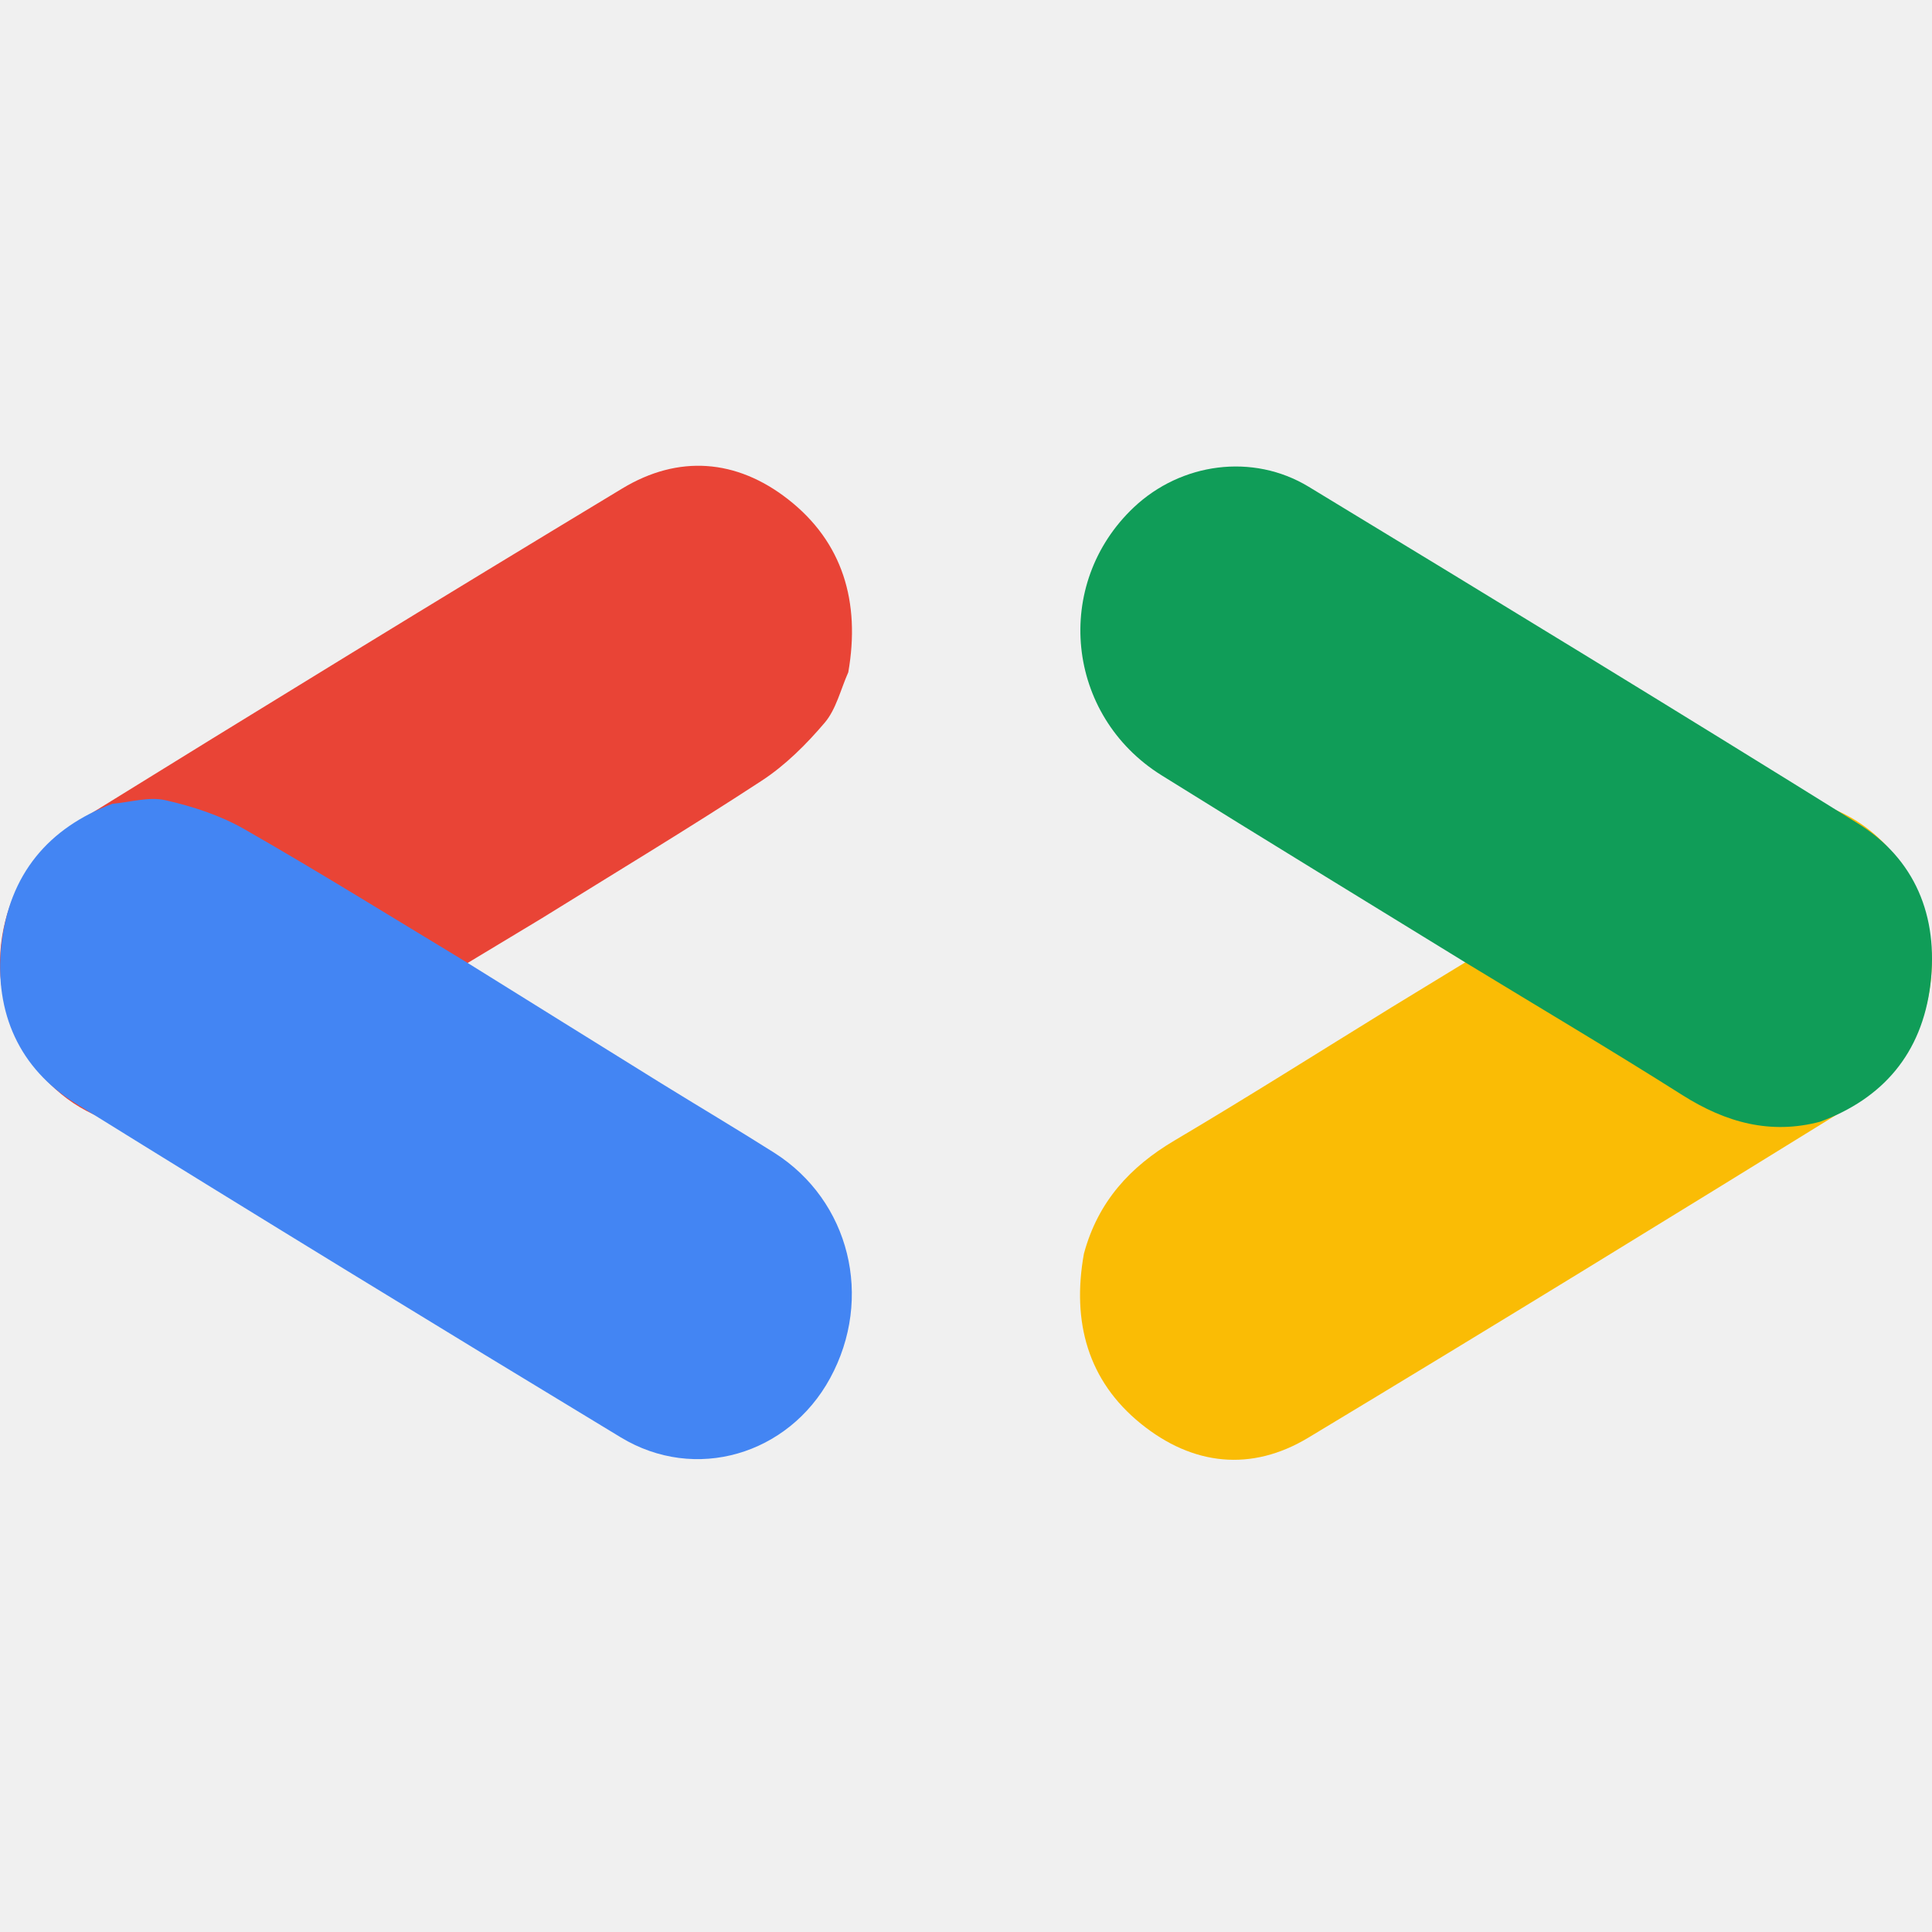
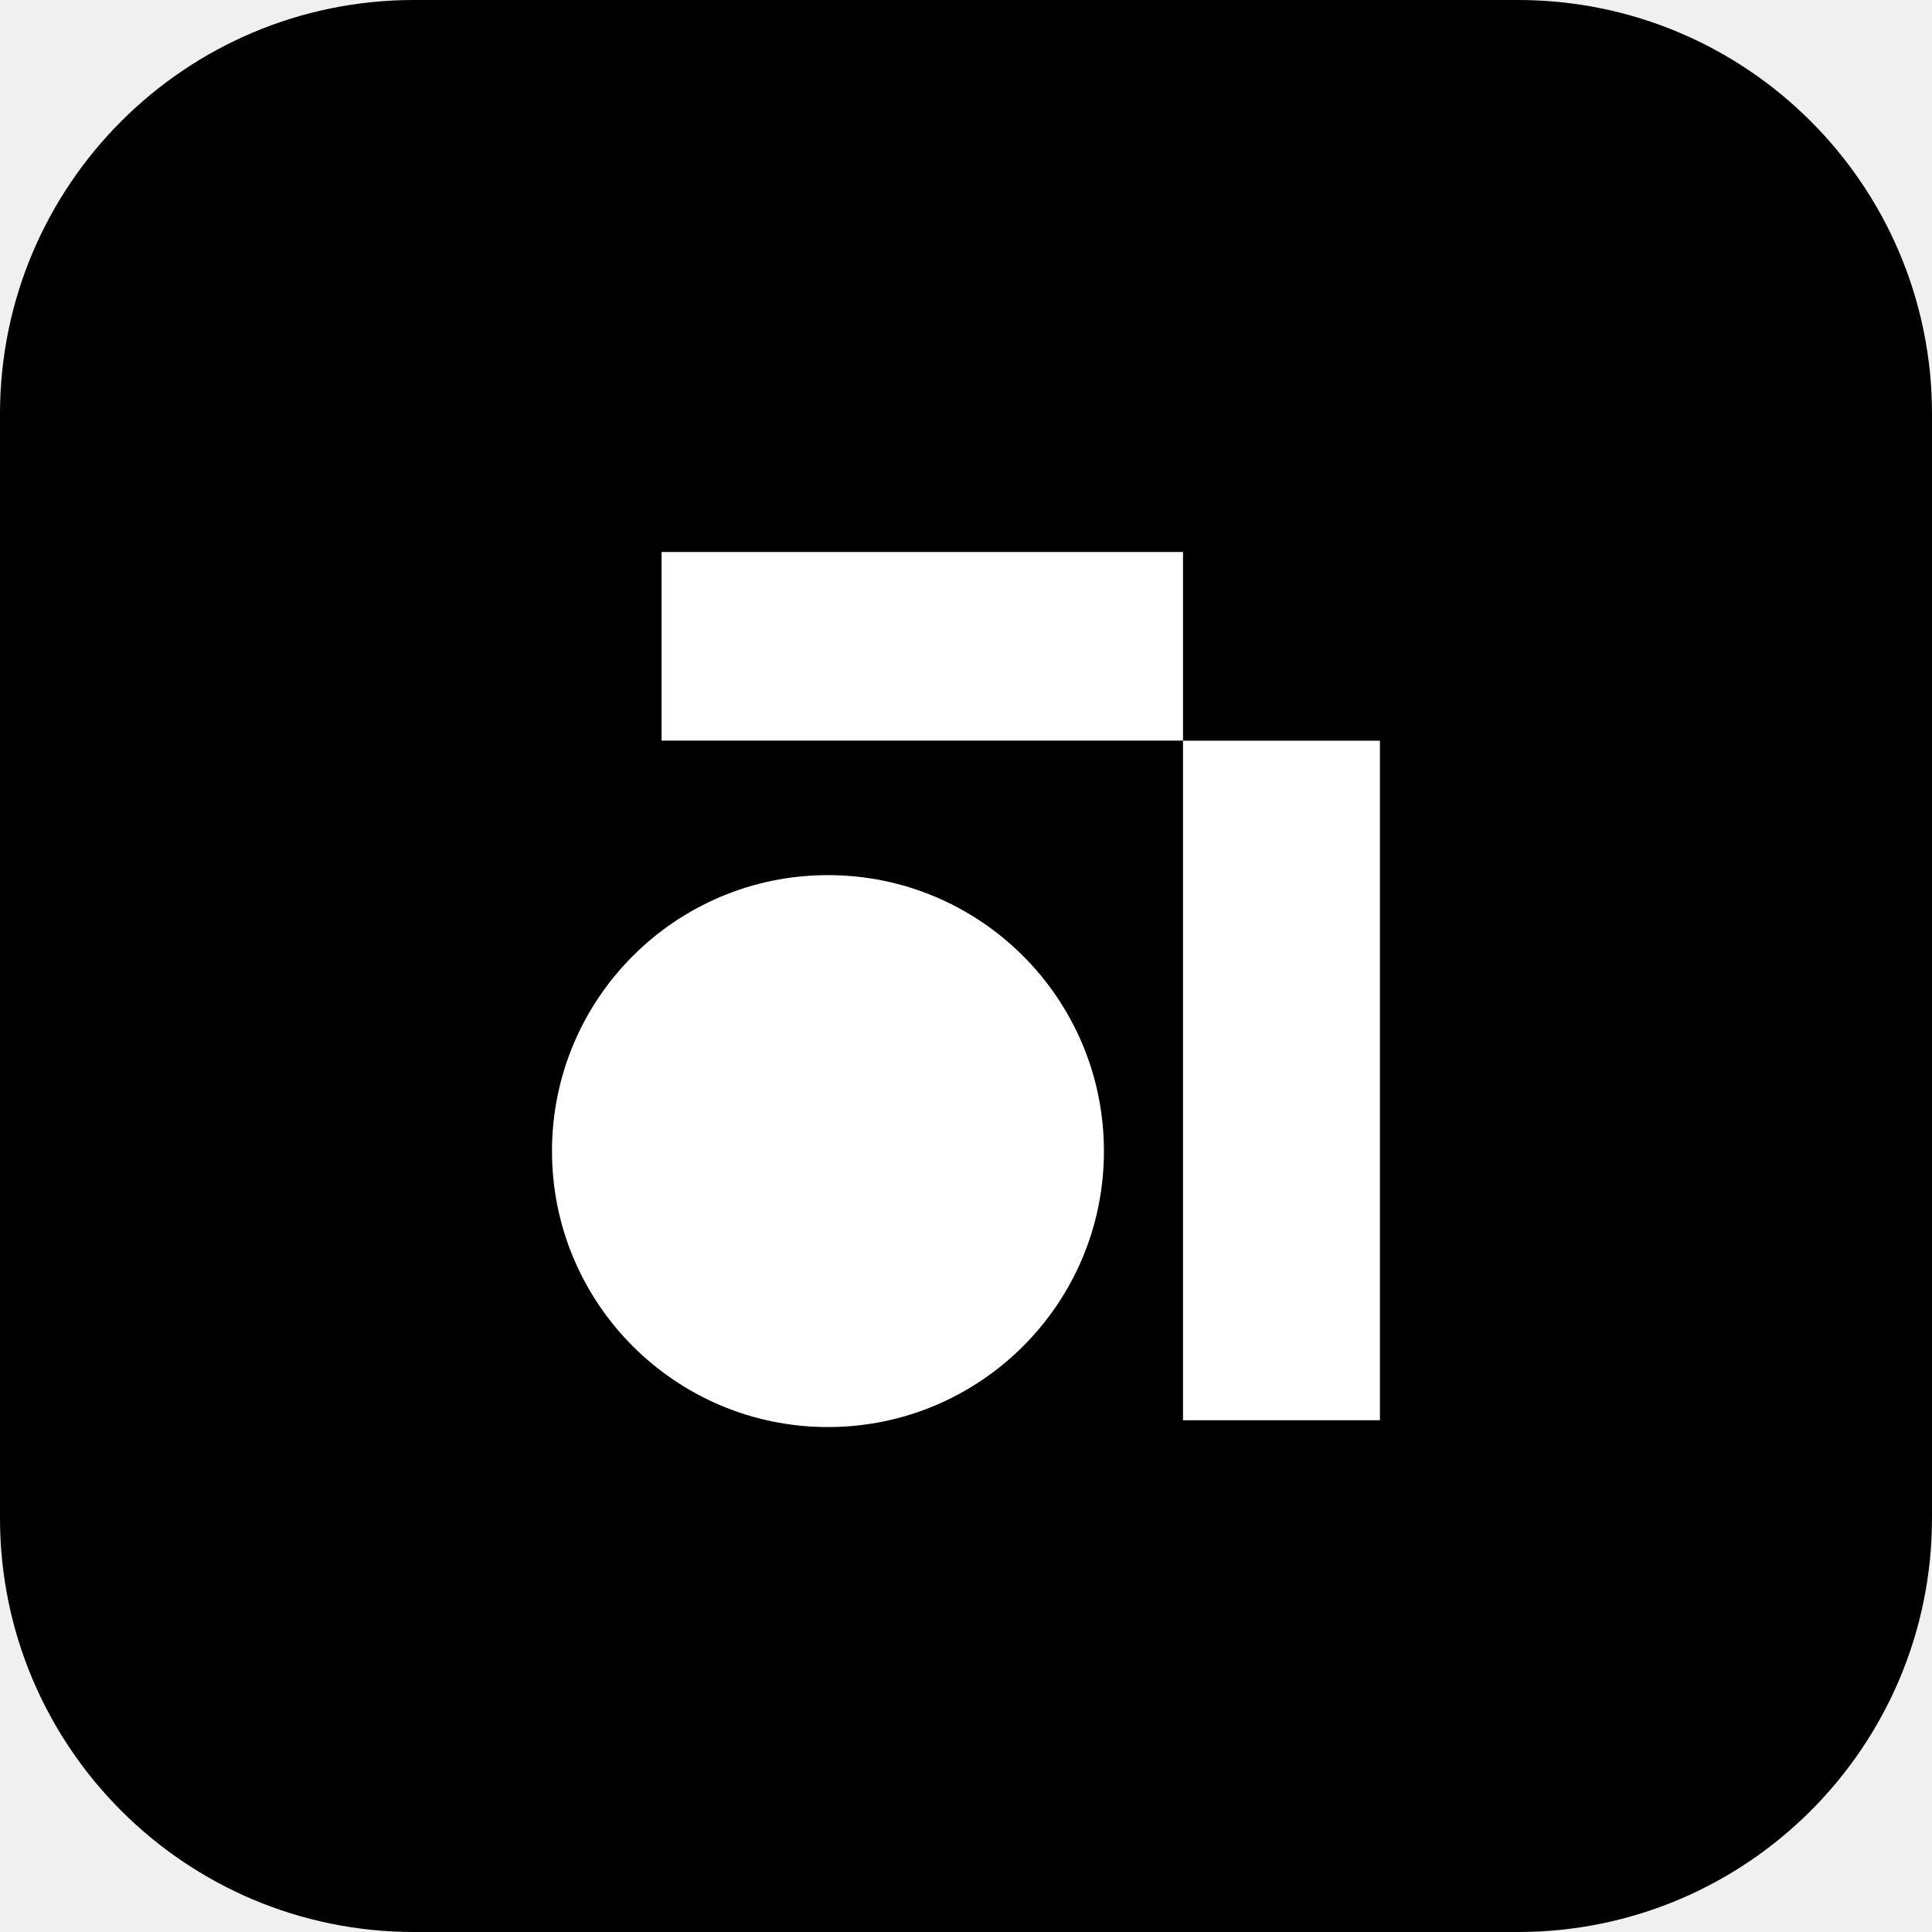
<svg xmlns="http://www.w3.org/2000/svg" width="28" height="28" viewBox="0 0 28 28" fill="none">
-   <g clip-path="url(#clip0_4323_6525)">
-     <path d="M20.159 14.604C21.633 13.707 23.102 12.802 24.58 11.914C25.983 11.071 27.634 11.848 27.952 13.489C28.136 14.438 27.736 15.464 26.929 15.963C24.28 17.6 21.627 19.231 18.961 20.836C18.136 21.333 17.286 21.242 16.534 20.633C15.77 20.015 15.53 19.162 15.709 18.169C15.913 17.413 16.381 16.908 17.02 16.53C18.075 15.906 19.114 15.248 20.159 14.604Z" fill="#FABC05" />
-     <path d="M21.241 13.951C19.772 13.047 18.298 12.149 16.834 11.236C15.444 10.369 15.254 8.464 16.434 7.351C17.117 6.708 18.154 6.562 18.966 7.054C21.627 8.669 24.285 10.29 26.929 11.936C27.747 12.445 28.098 13.271 27.977 14.267C27.854 15.277 27.278 15.925 26.378 16.257C25.658 16.447 25.012 16.269 24.384 15.872C23.346 15.215 22.29 14.59 21.241 13.951Z" fill="#109D58" />
-     <path d="M7.848 13.311C6.905 13.88 5.961 14.447 5.02 15.017C4.468 15.35 3.924 15.695 3.37 16.022C2.254 16.683 0.928 16.296 0.295 15.132C-0.309 14.022 0.038 12.582 1.113 11.917C3.741 10.29 6.375 8.675 9.019 7.079C9.83 6.589 10.672 6.651 11.421 7.236C12.213 7.854 12.472 8.723 12.294 9.743C12.184 9.99 12.118 10.279 11.953 10.473C11.685 10.789 11.38 11.092 11.04 11.314C9.988 12.002 8.914 12.649 7.848 13.311Z" fill="#E94436" />
-     <path d="M6.767 13.949C7.702 14.53 8.637 15.114 9.573 15.694C10.121 16.033 10.675 16.361 11.22 16.706C12.317 17.401 12.664 18.812 12.03 19.975C11.425 21.085 10.076 21.486 8.996 20.831C6.353 19.231 3.718 17.619 1.092 15.989C0.286 15.489 -0.084 14.685 0.019 13.704C0.128 12.668 0.708 11.995 1.63 11.649C1.886 11.627 2.155 11.543 2.397 11.597C2.789 11.686 3.189 11.815 3.54 12.016C4.627 12.637 5.693 13.301 6.767 13.949Z" fill="#4385F3" />
+   <g clip-path="url(#clip0_4259_1850)">
+     <path d="M22 0H6C2.686 0 0 2.686 0 6V22C0 25.314 2.686 28 6 28H22C25.314 28 28 25.314 28 22V6C28 2.686 25.314 0 22 0Z" fill="black" />
+     <path fill-rule="evenodd" clip-rule="evenodd" d="M17.145 10.733V8H9.588V10.733H17.145ZM17.145 10.735H19.999V20.583H17.145V10.735ZM11.999 20.682C14.208 20.682 15.999 18.892 15.999 16.683C15.999 14.474 14.208 12.683 11.999 12.683C9.791 12.683 8 14.474 8 16.683C8 18.892 9.791 20.682 11.999 20.682Z" fill="white" />
  </g>
  <defs>
-     <clipPath id="clip0_4323_6525">
-       <rect width="28" height="14.5" fill="white" transform="translate(0 6.75)" />
+     <clipPath id="clip0_4259_1850">
+       <rect width="28" height="28" fill="white" />
    </clipPath>
  </defs>
</svg>
